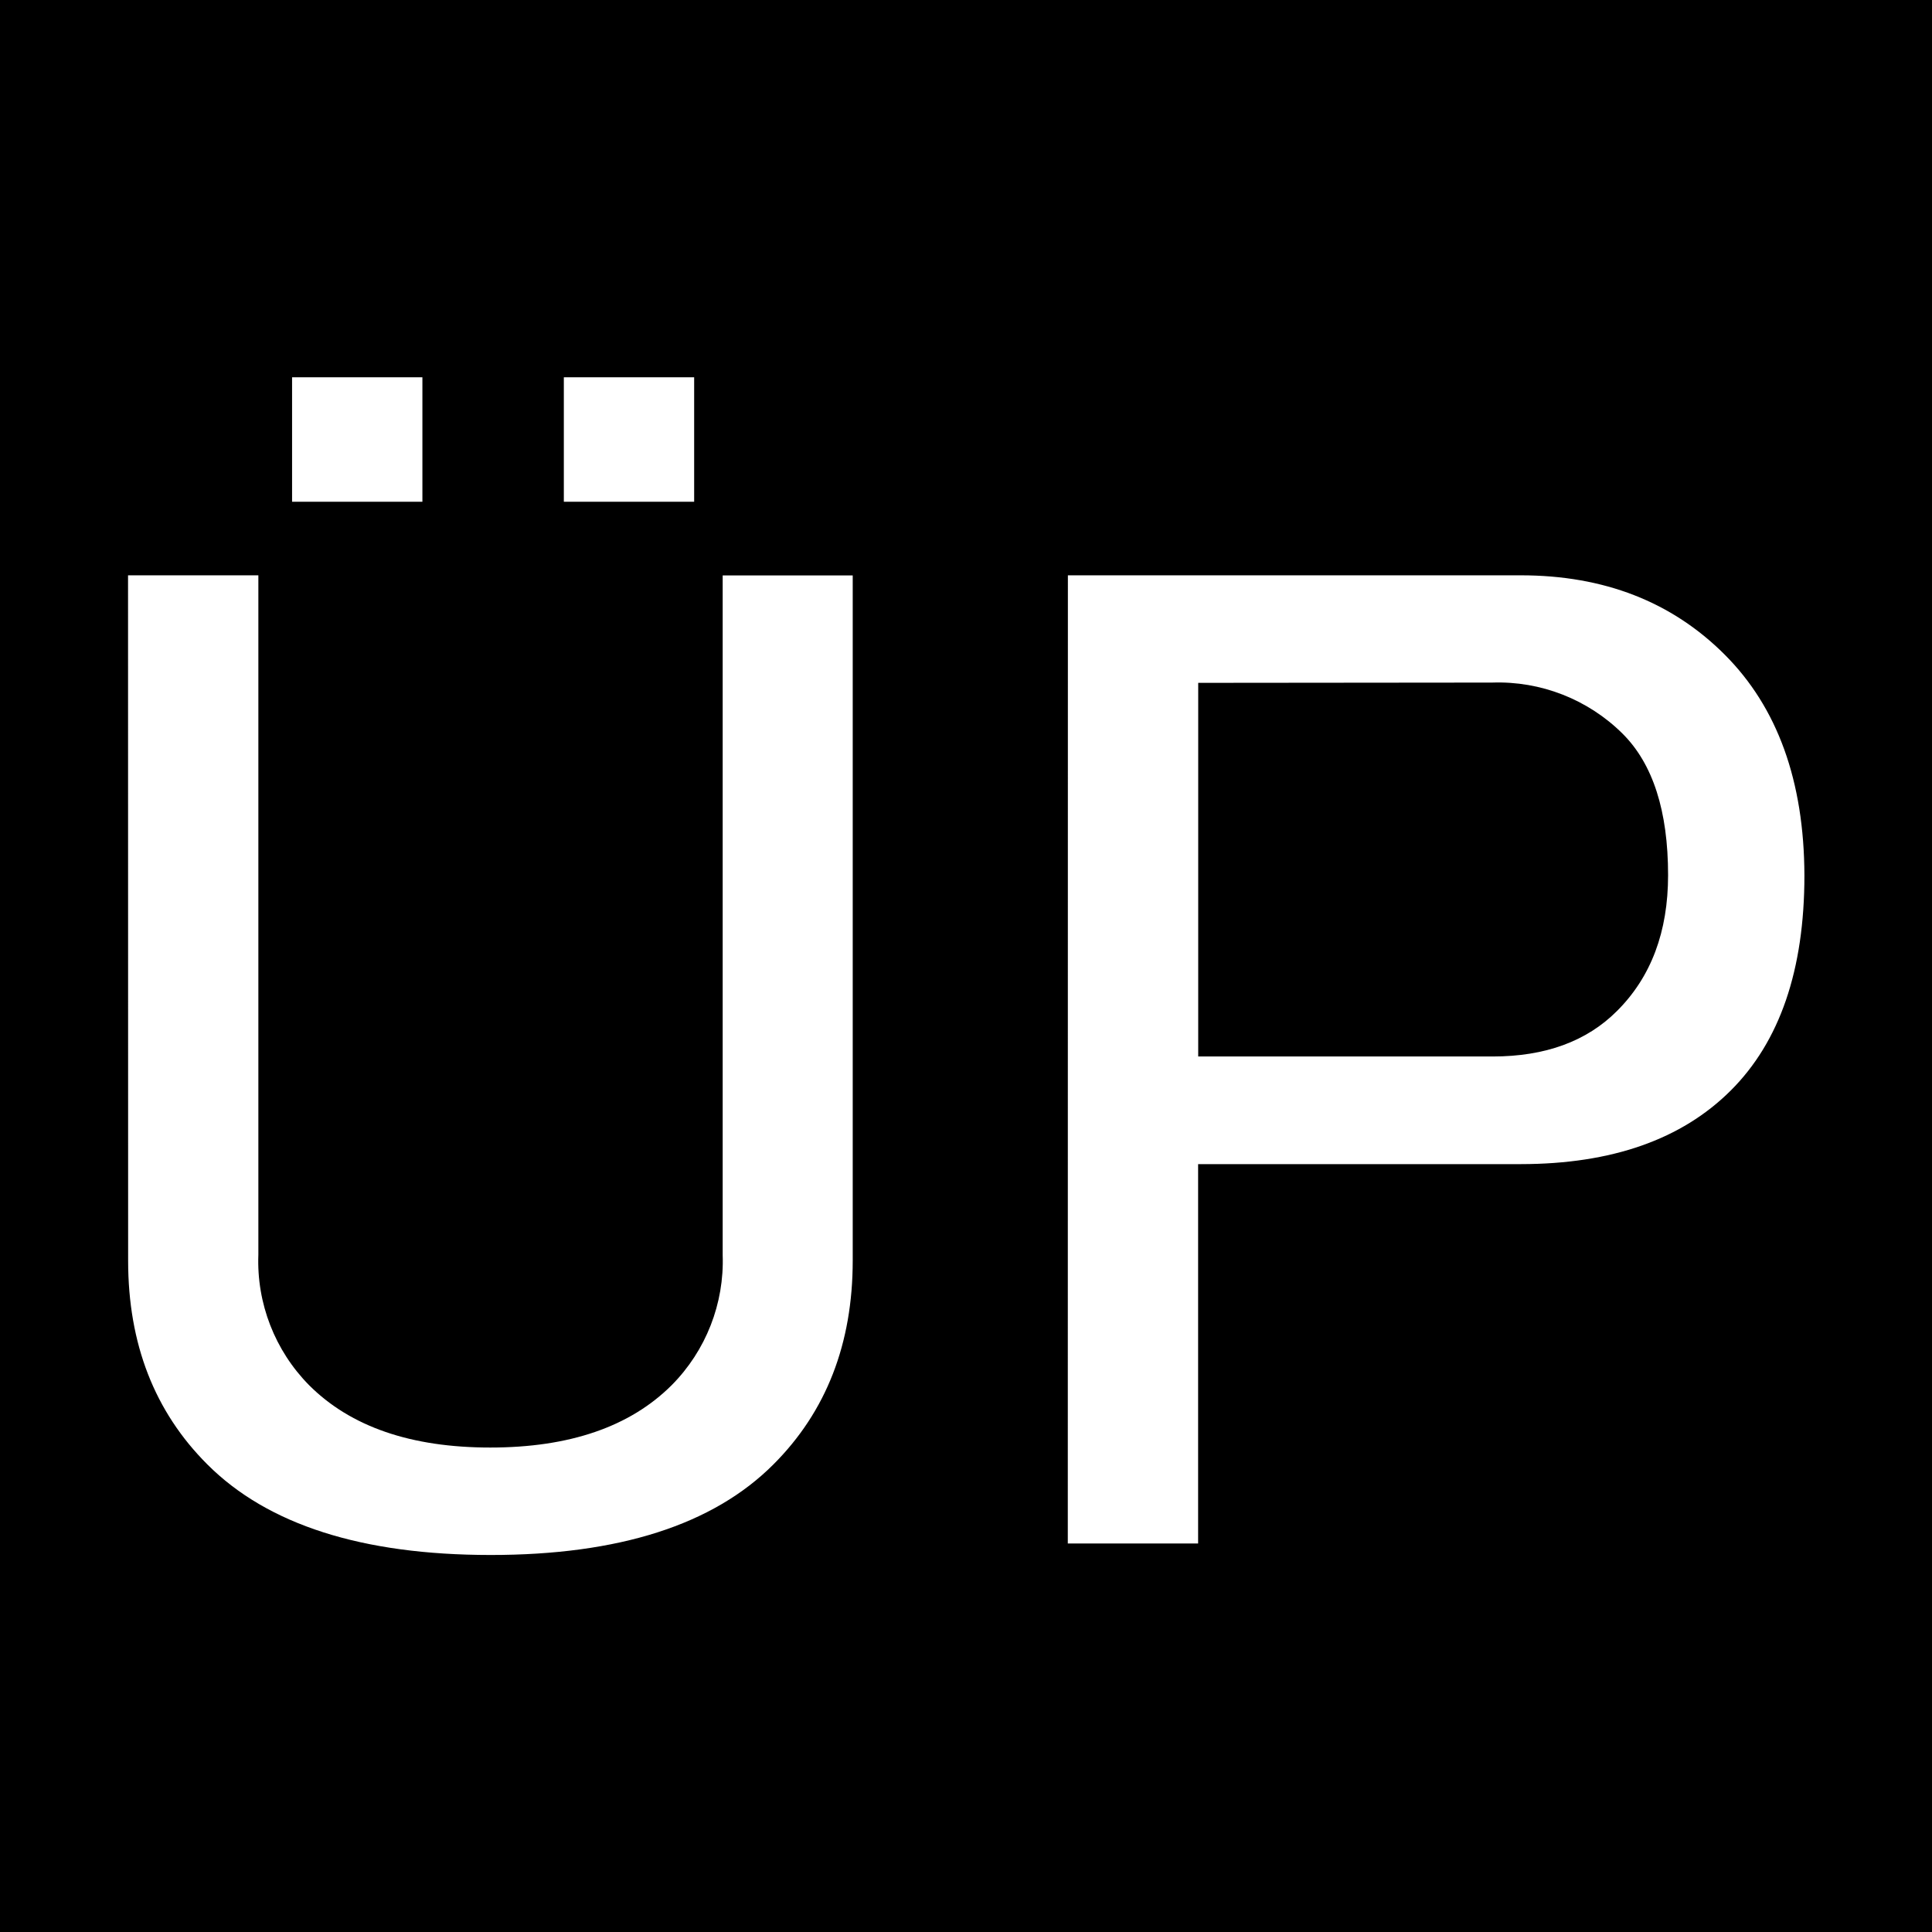
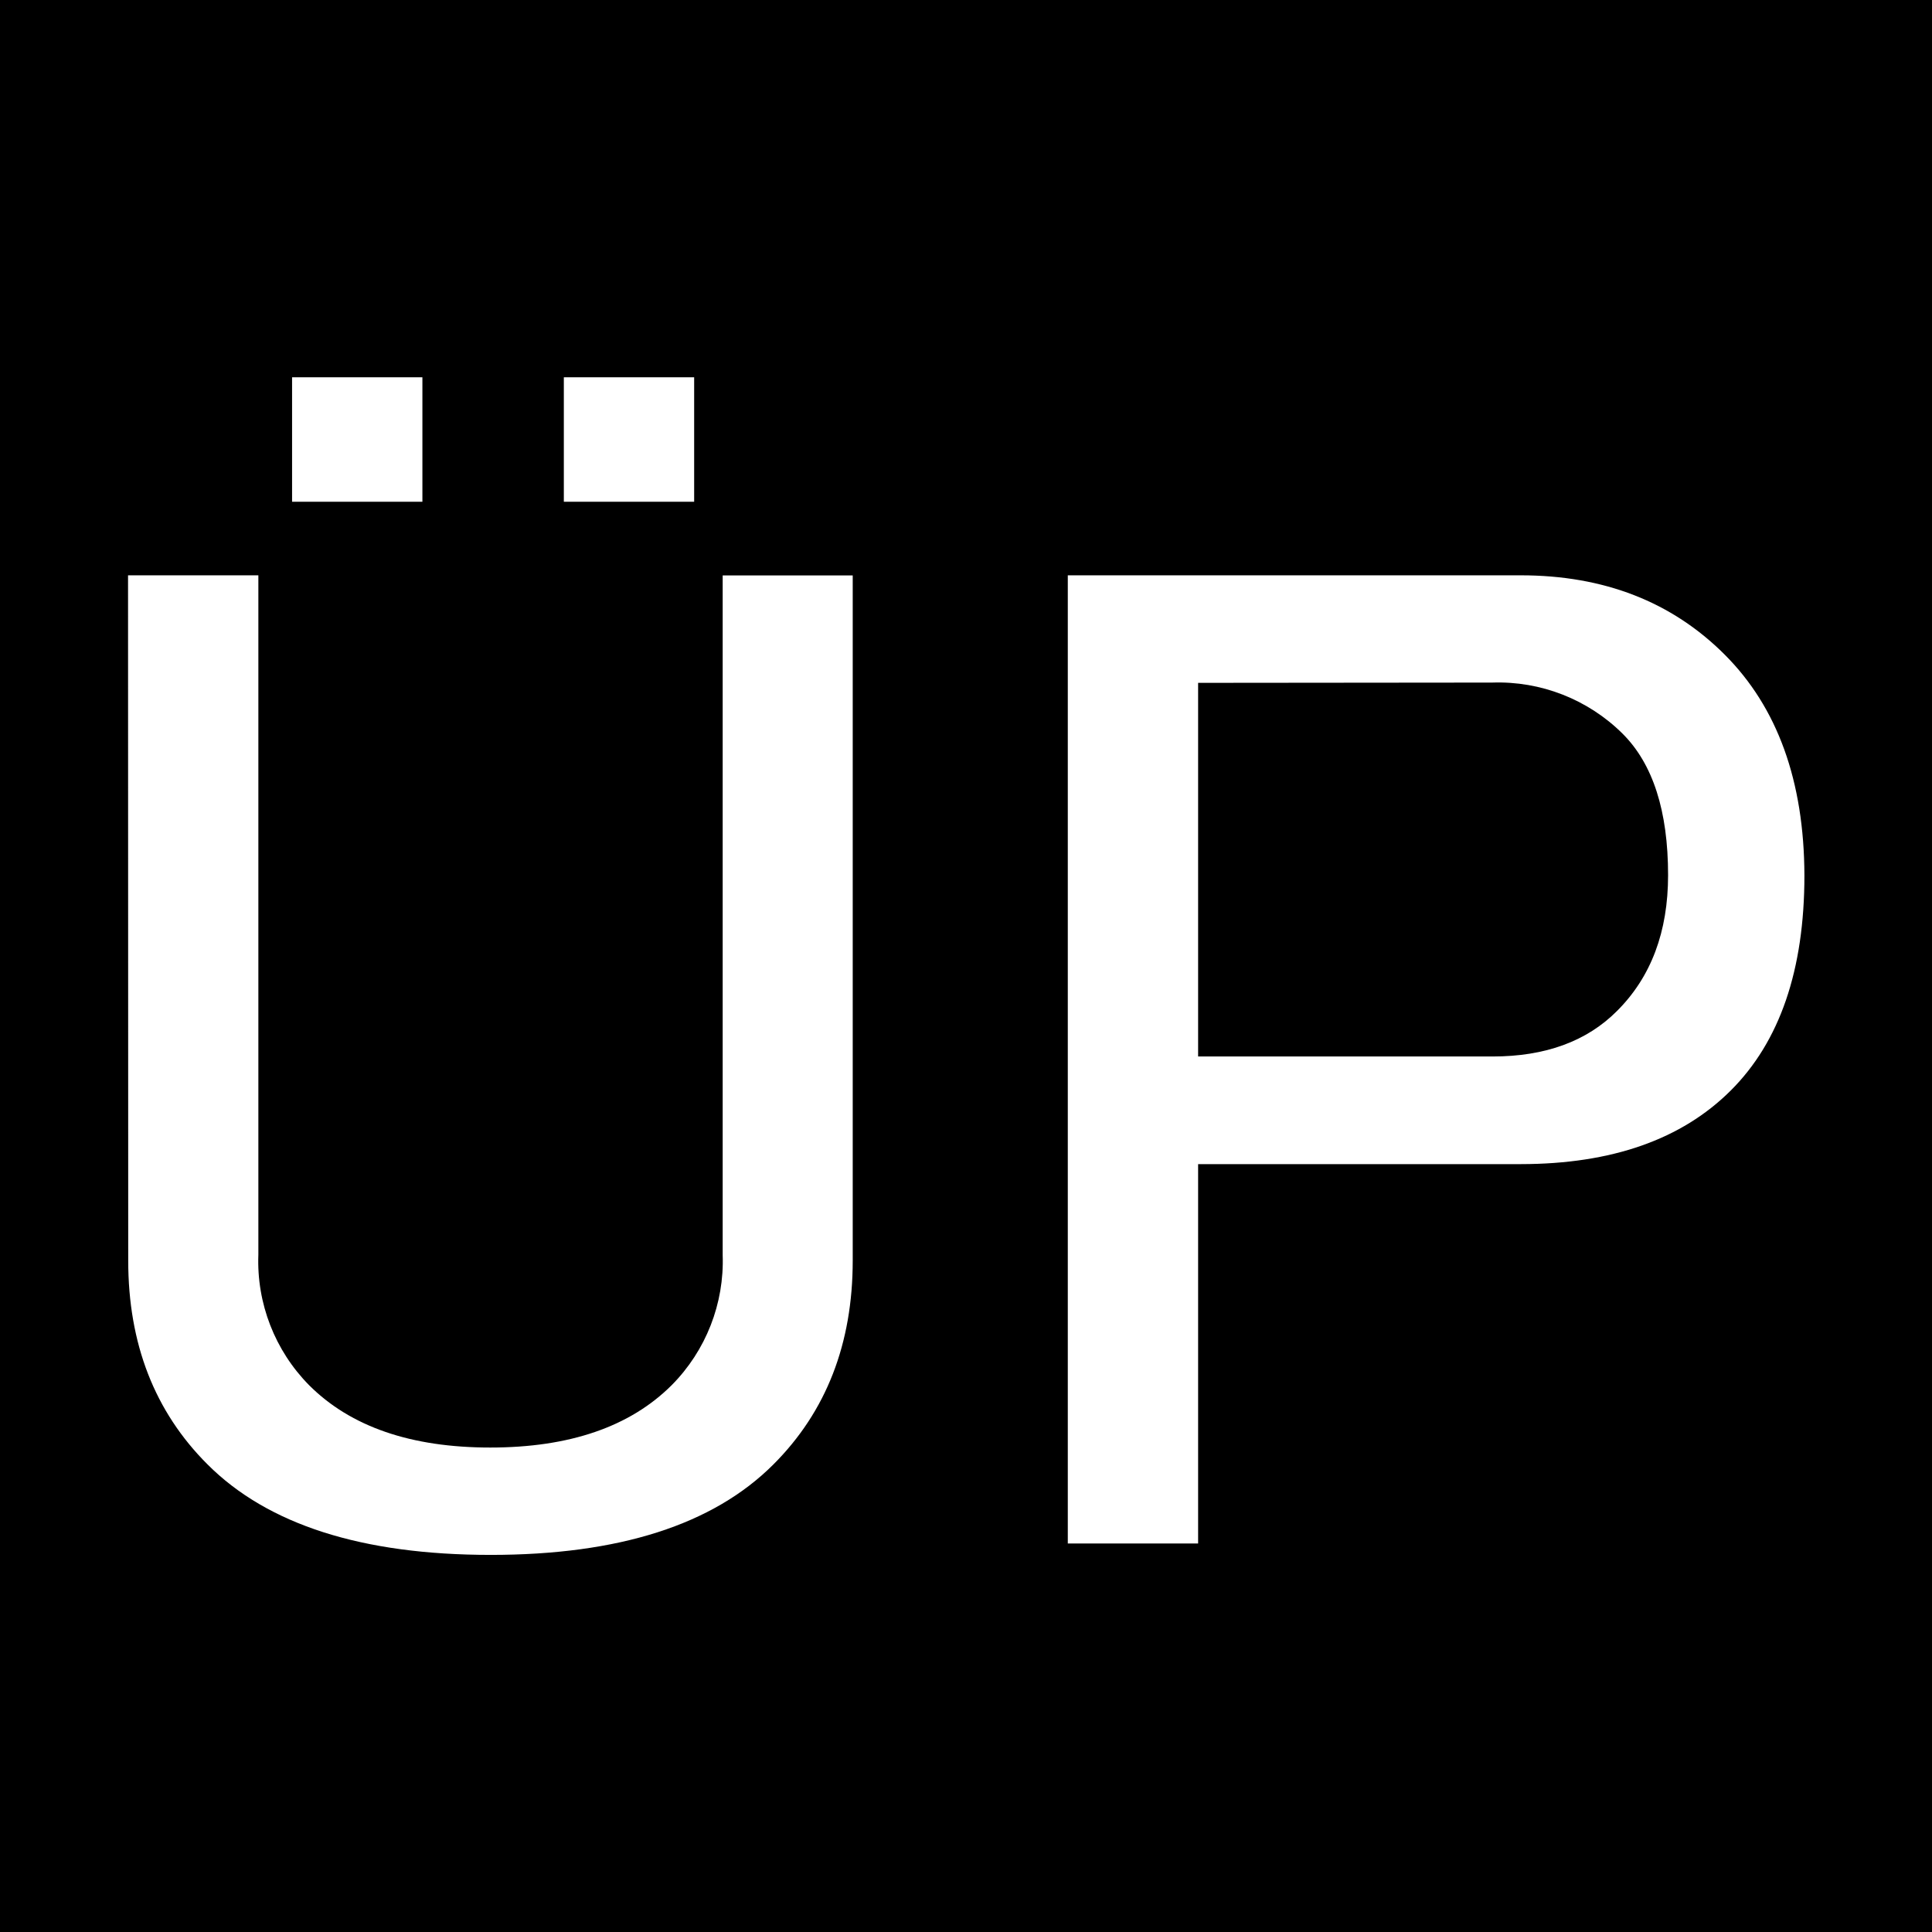
<svg xmlns="http://www.w3.org/2000/svg" viewBox="0 0 212 212">
  <defs>
    <style>.cls-1{fill:#fff;}</style>
  </defs>
  <g id="Capa_2">
    <g id="Capa_1-2">
      <path d="M0 0h212v212H0z" />
-       <path d="M14.05 63.13h14.3v74.55A19.35 19.35 0 0 0 33.92 152q6.84 6.84 19.88 6.84T73.7 152a19.32 19.32 0 0 0 5.6-14.3V63.14h14.27v75.18q0 13.67-8.7 22.37-9.93 9.95-31.06 9.94t-31.05-9.93q-8.7-8.68-8.7-22.36zm18-8.07V41.4h14.3v13.66zm29.82 0V41.4h14.3v13.66zM117.18 63.13h49.7q13.67 0 22.37 8.7T198 96.06q0 15.54-8.08 23.6t-23 8.08h-35.45v41.63h-14.3zm14.3 11.8v41h32.3q8.68 0 13.66-5 5.6-5.58 5.6-14.9 0-10.56-5-15.53a19.36 19.36 0 0 0-14.3-5.6z" class="cls-1" />
+       <path d="M14.05 63.13h14.3v74.55A19.35 19.35 0 0 0 33.92 152q6.84 6.84 19.88 6.84T73.7 152a19.32 19.32 0 0 0 5.6-14.3V63.14h14.27v75.18q0 13.67-8.7 22.37-9.93 9.94-31.06 9.93t-31.04-9.93q-8.7-8.68-8.7-22.36zm18-8.07V41.4h14.3v13.66zm29.82 0V41.4h14.3v13.66zm55.3 8.07h49.7q13.68 0 22.38 8.7T198 96.06q0 15.54-8.08 23.6t-23 8.08h-35.45v41.63h-14.3zm14.3 11.8v41h32.3q8.7 0 13.67-5 5.6-5.58 5.6-14.9 0-10.56-5-15.53a19.36 19.36 0 0 0-14.3-5.6z" class="cls-1" />
    </g>
  </g>
</svg>
